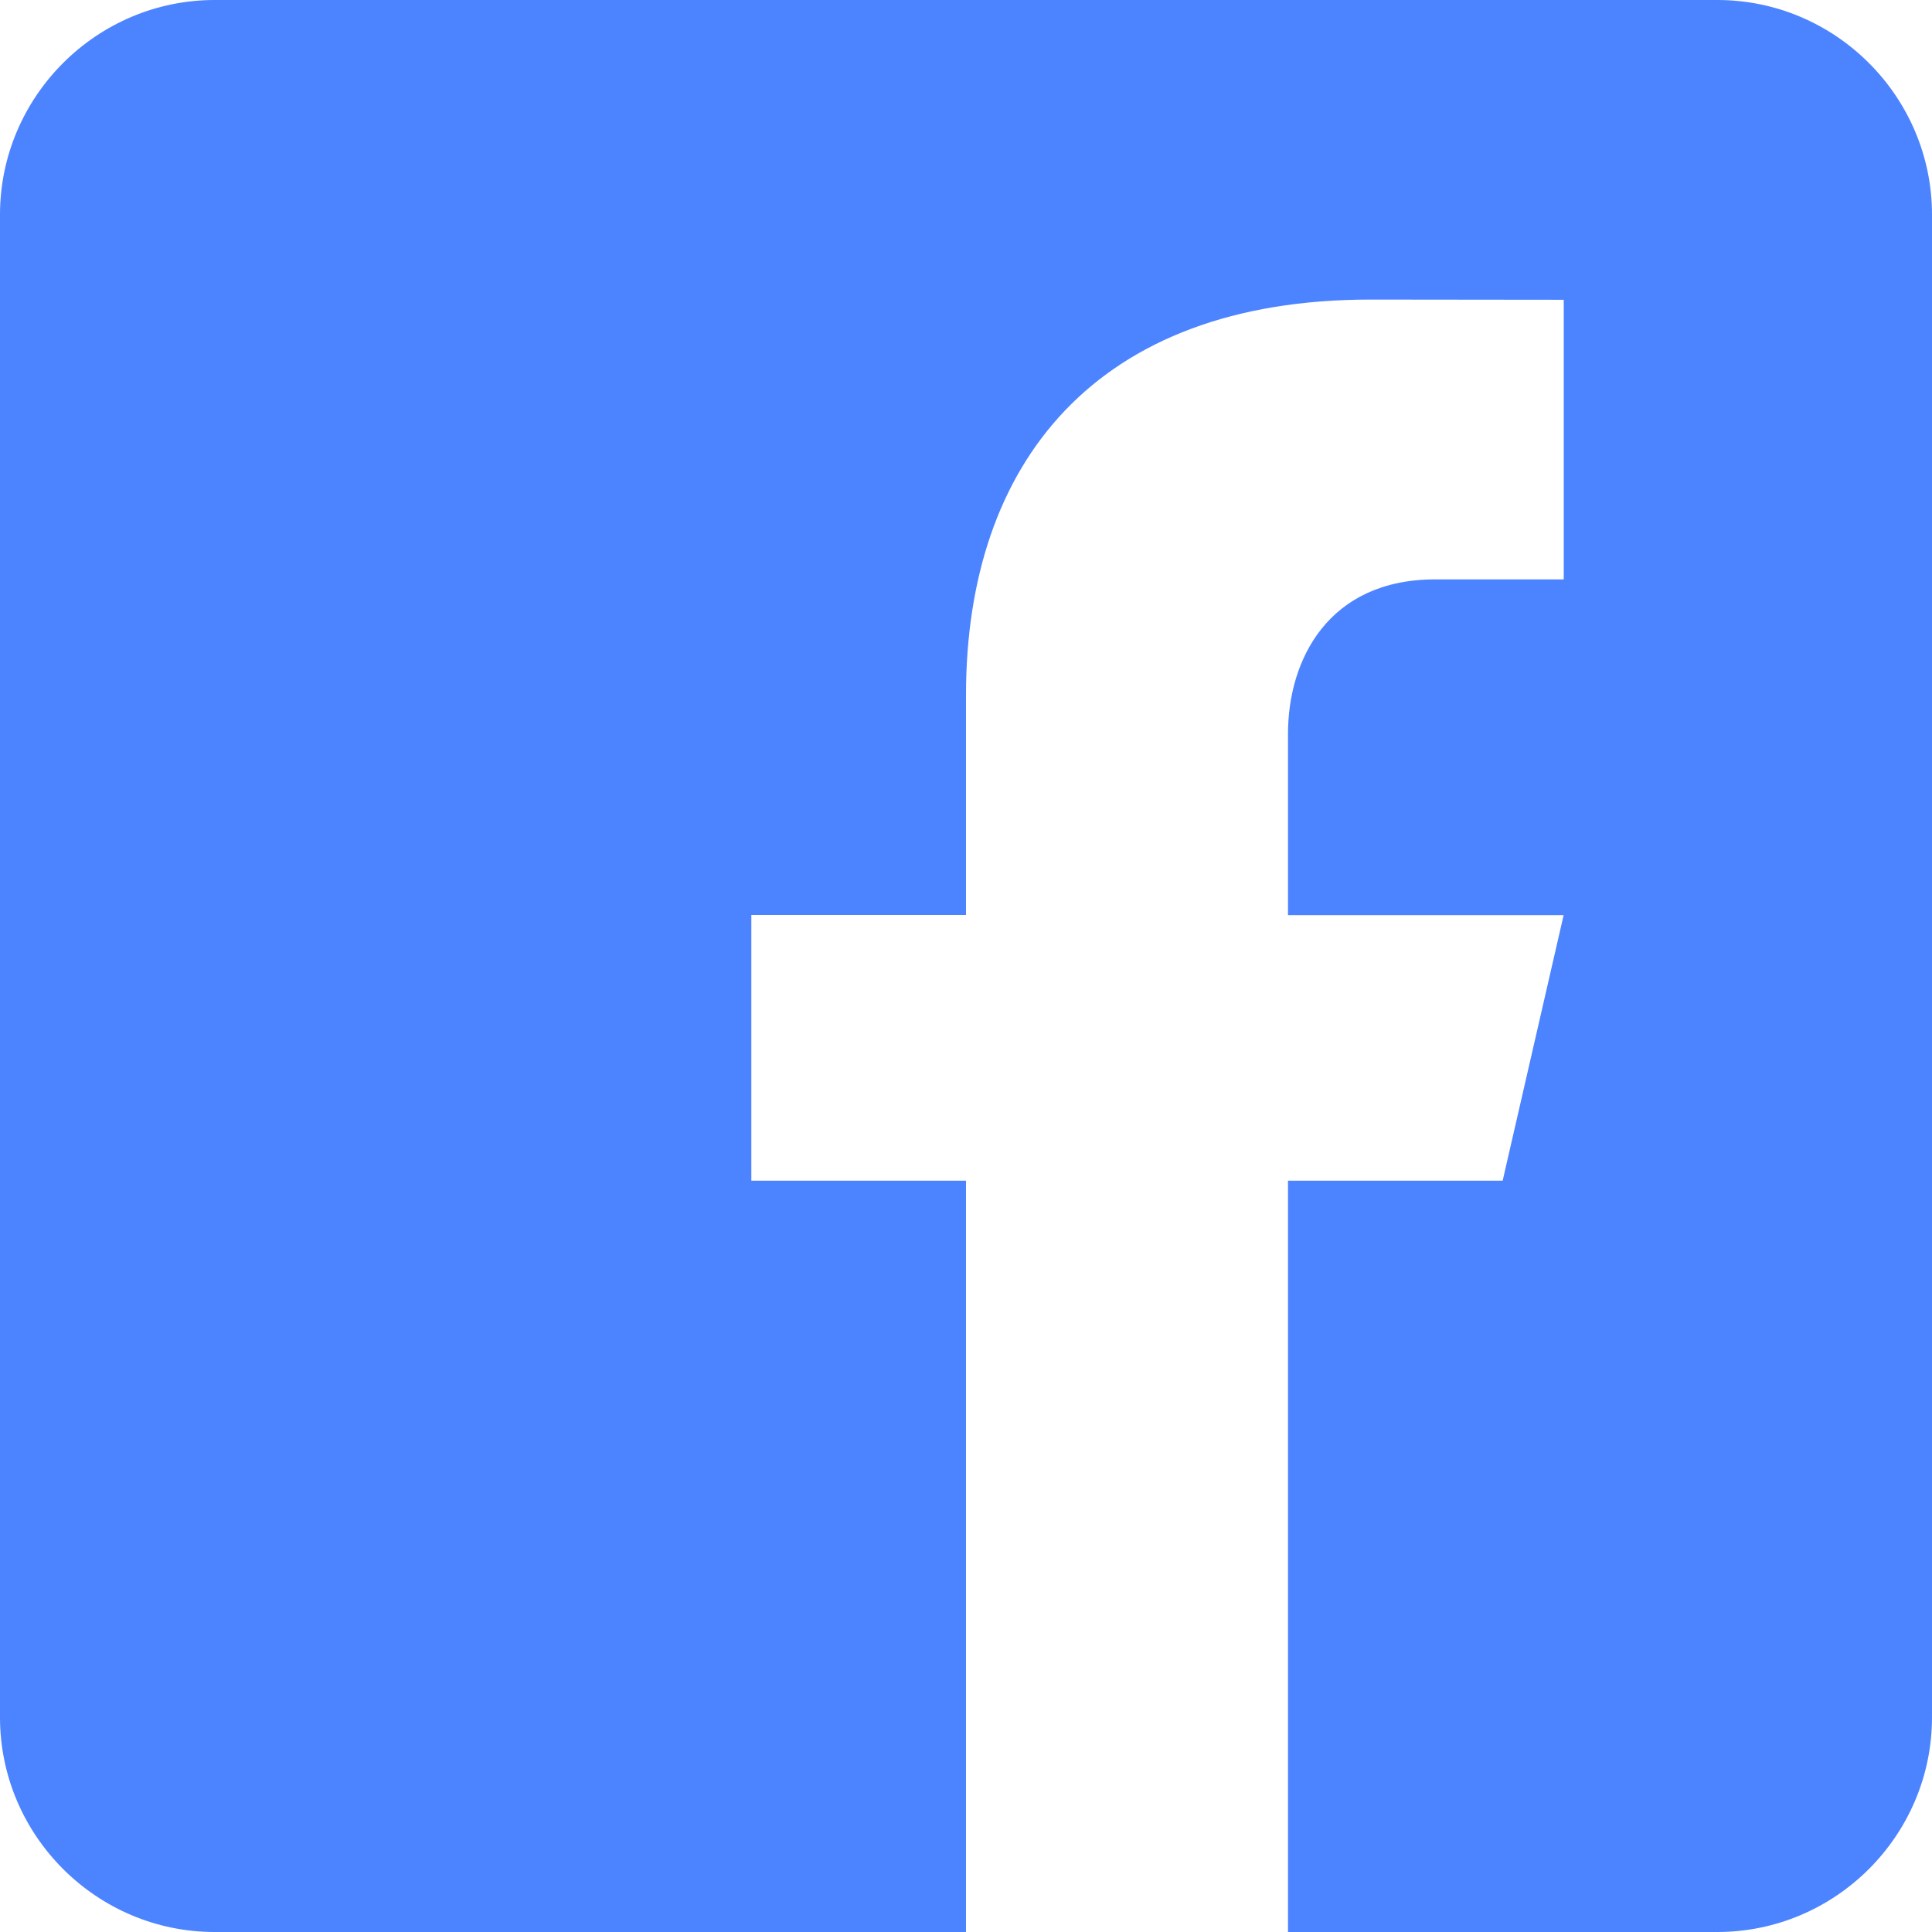
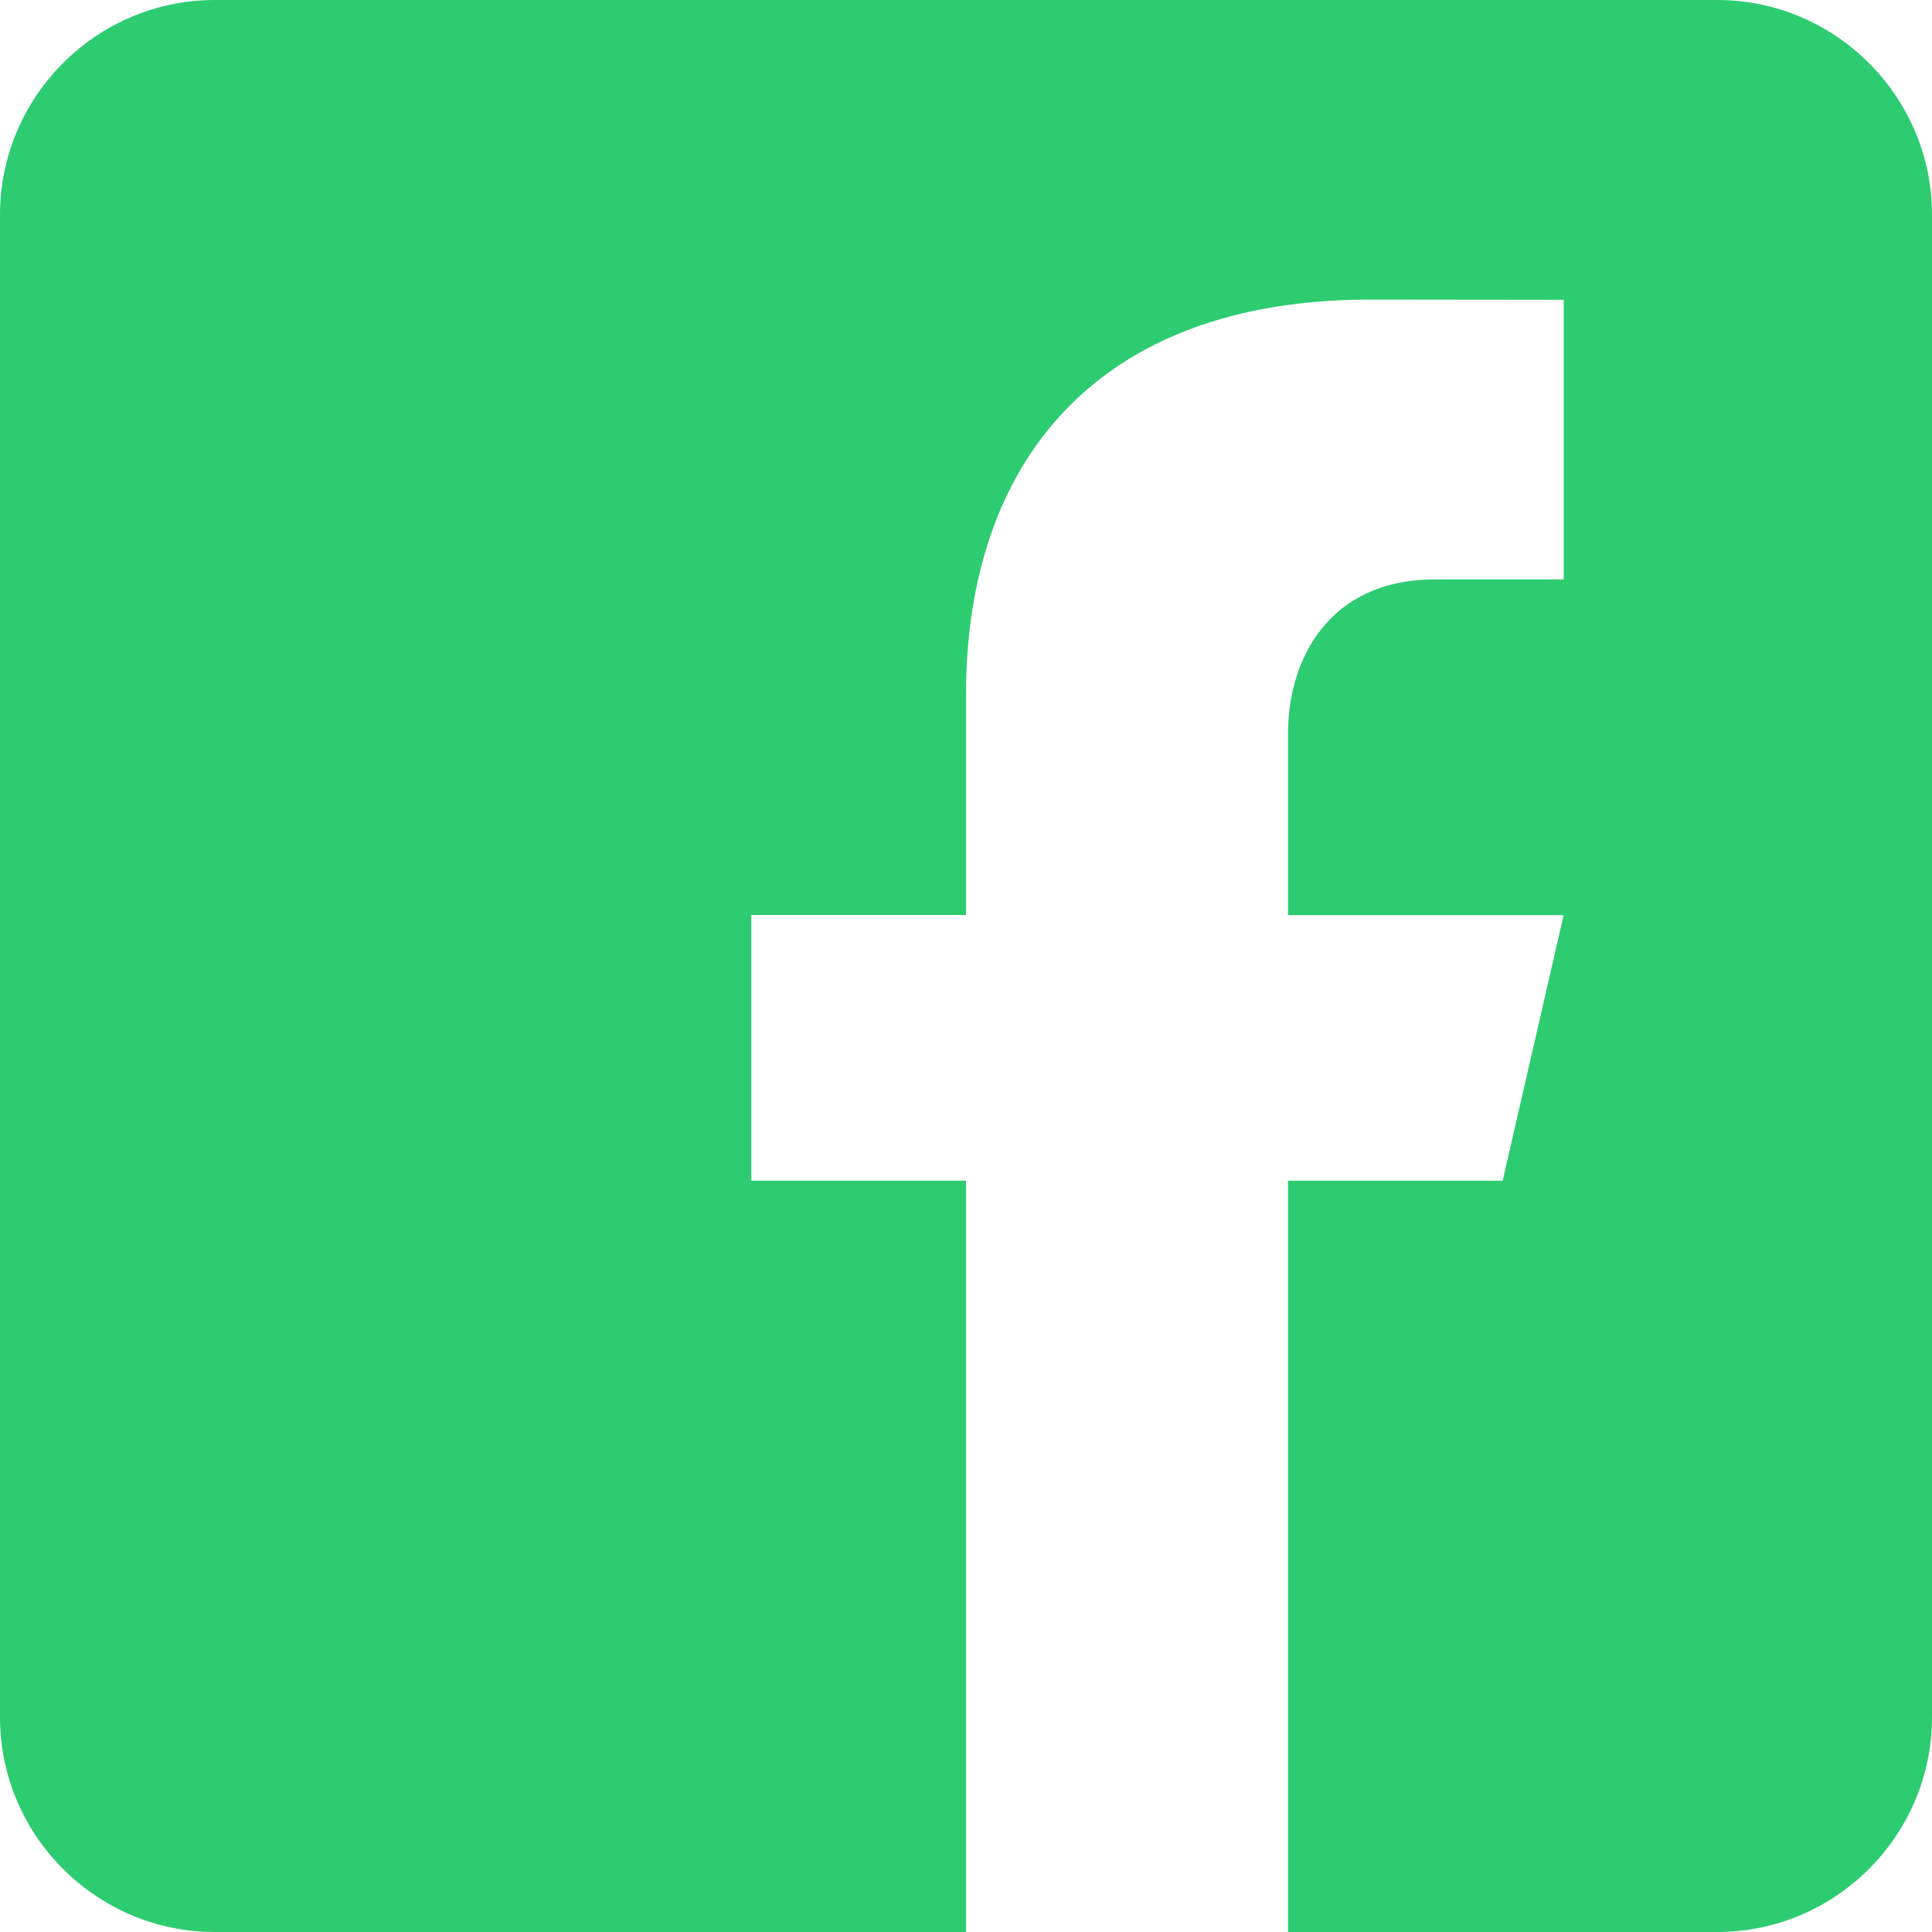
<svg xmlns="http://www.w3.org/2000/svg" width="18" height="18">
-   <path d="M16 0H2C.9 0 0 .9 0 2v14c0 1.101.9 2 2 2h7v-7H7V8.525h2v-2.05c0-2.164 1.212-3.684 3.766-3.684l1.803.002v2.605h-1.197c-.994 0-1.372.746-1.372 1.438v1.69h2.568L14 11h-2v7h4c1.1 0 2-.899 2-2V2c0-1.1-.9-2-2-2z" fill="#4C83FF" />
+   <path d="M16 0H2C.9 0 0 .9 0 2v14c0 1.101.9 2 2 2h7v-7H7V8.525h2v-2.05c0-2.164 1.212-3.684 3.766-3.684l1.803.002v2.605h-1.197c-.994 0-1.372.746-1.372 1.438v1.69h2.568L14 11h-2v7h4c1.1 0 2-.899 2-2V2c0-1.1-.9-2-2-2z" fill="#2ECC71" />
</svg>
